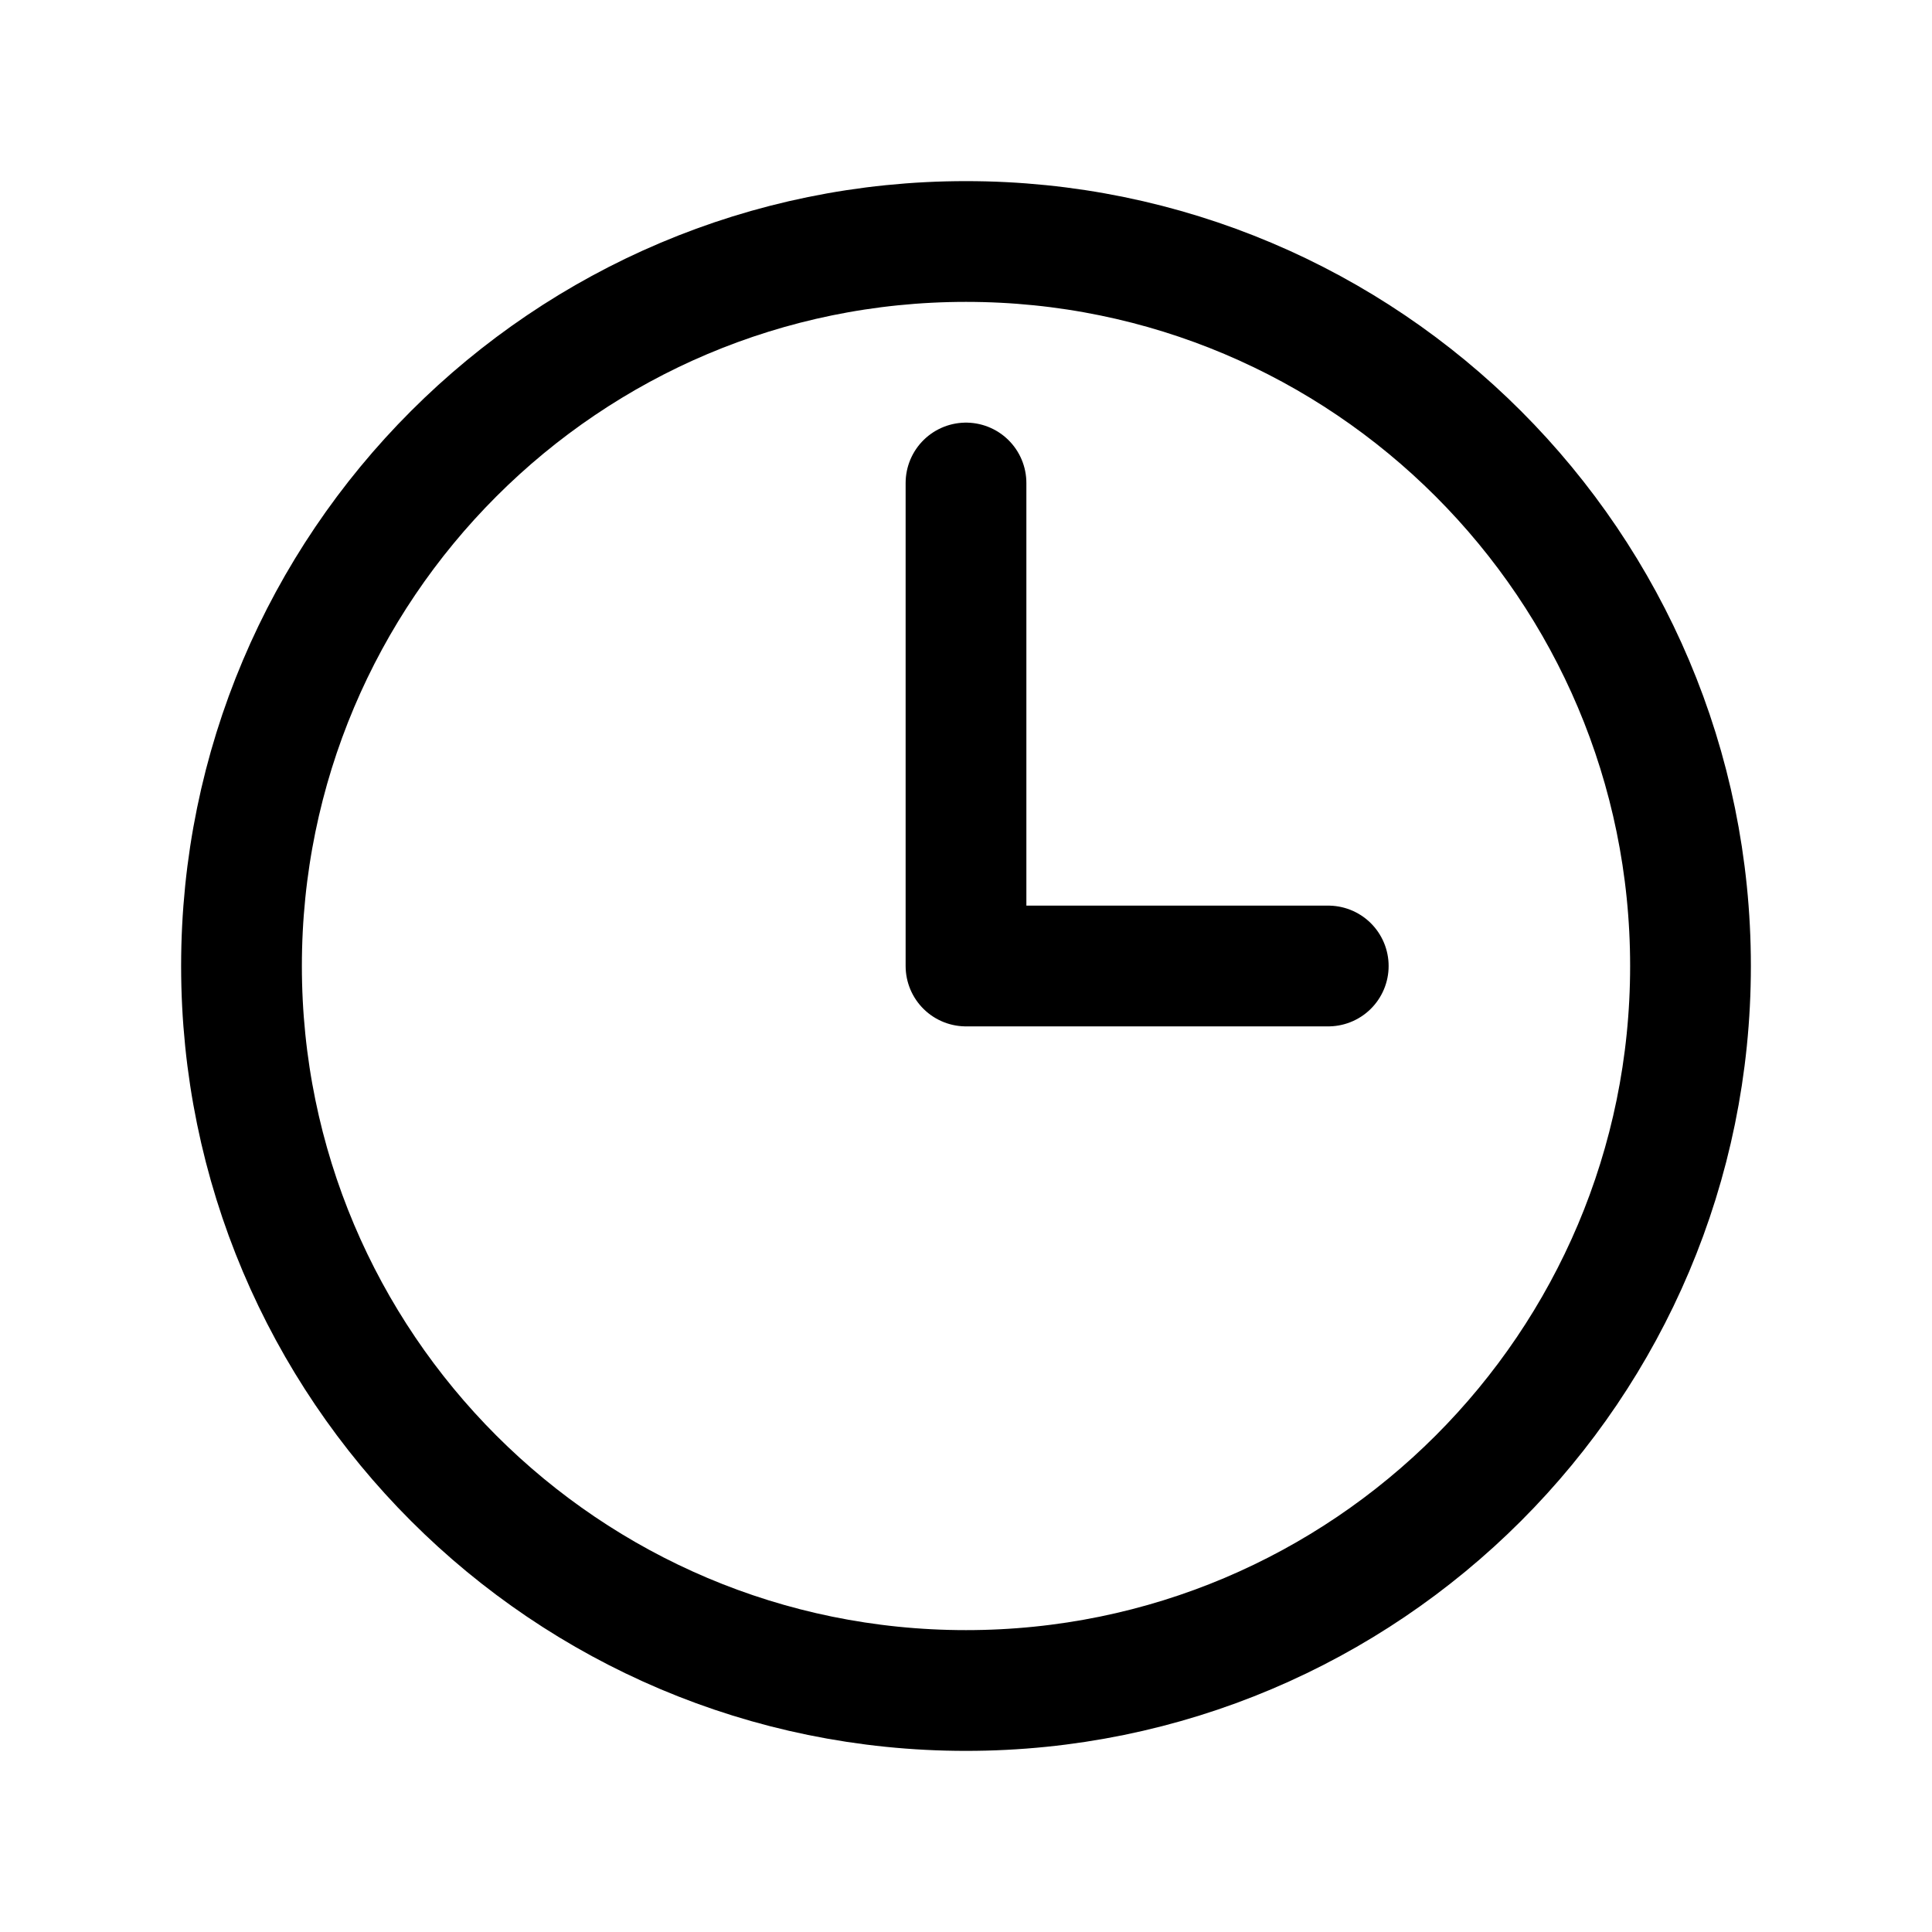
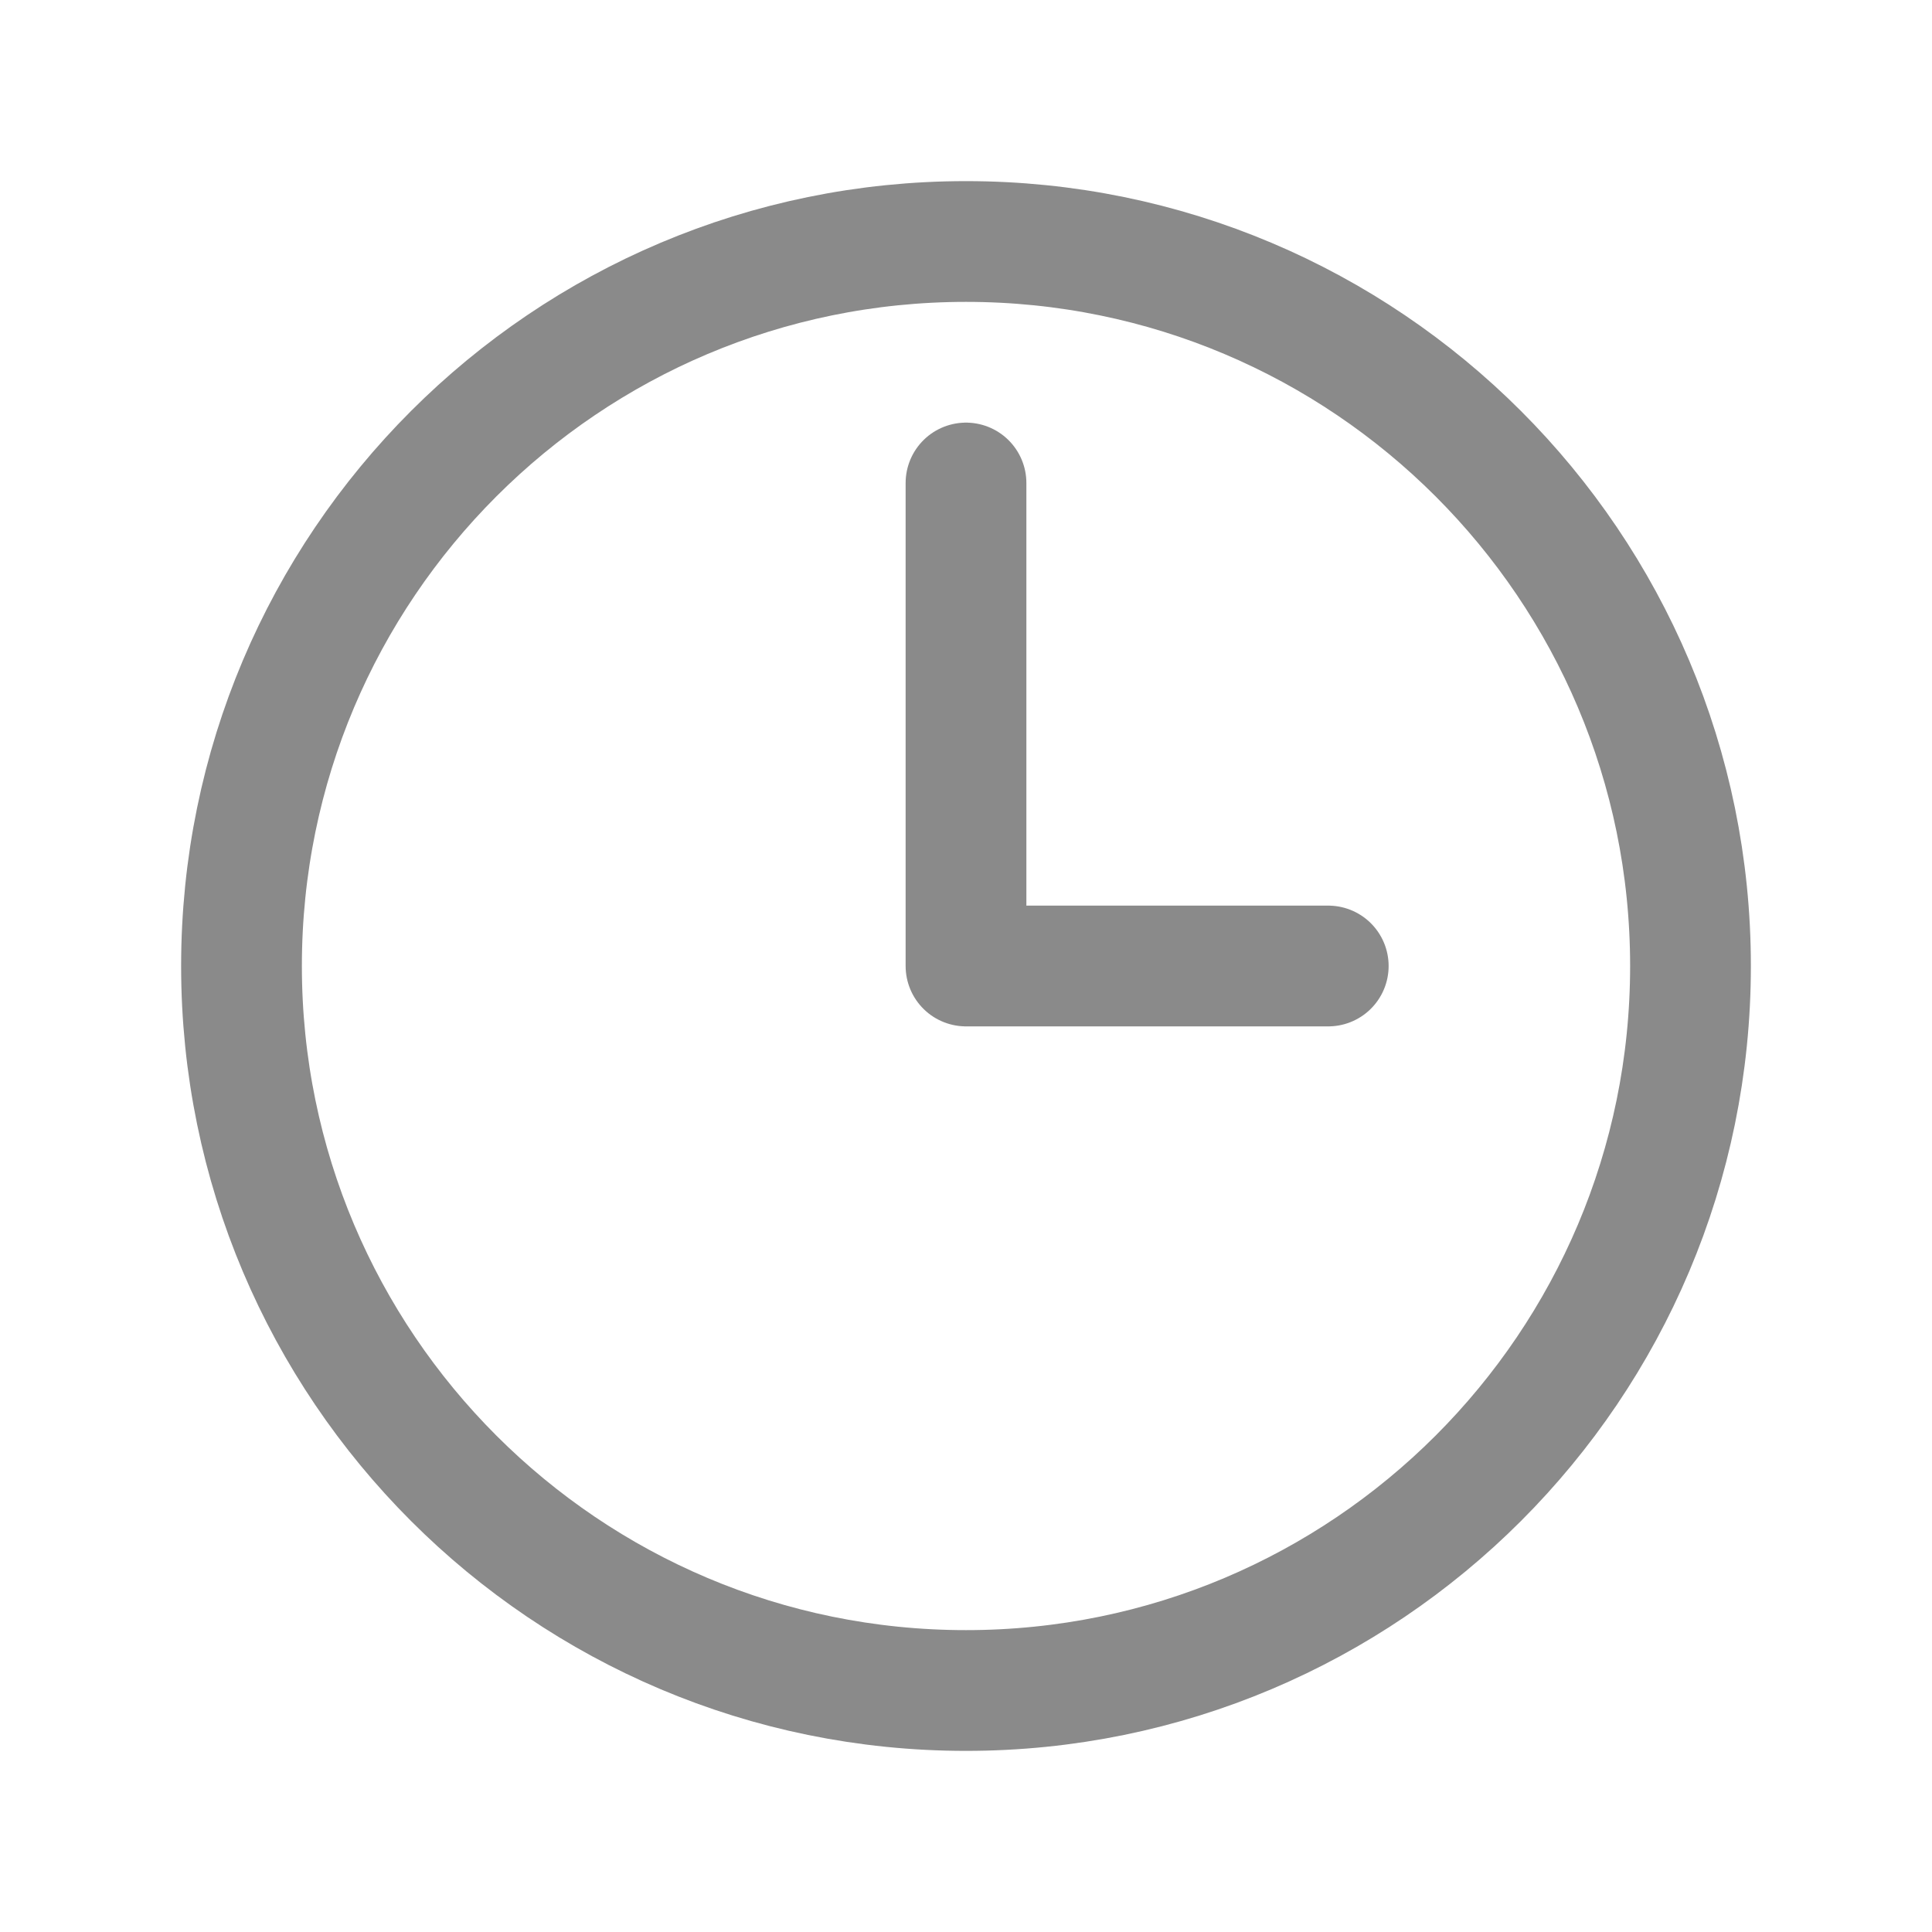
- <svg xmlns="http://www.w3.org/2000/svg" fill="none" viewBox="0 0 24 24" stroke-width="1.5" stroke="currentColor" class="w-6 h-6">
+ <svg xmlns="http://www.w3.org/2000/svg" fill="none" viewBox="0 0 24 24" stroke-width="1.5" stroke="hsl(0, 0%, 54%)" class="w-6 h-6">
  <path stroke-linecap="round" stroke-linejoin="round" d="M12 6v6h4.5m4.5 0a9 9 0 11-18 0 9 9 0 0118 0z" />
</svg>
